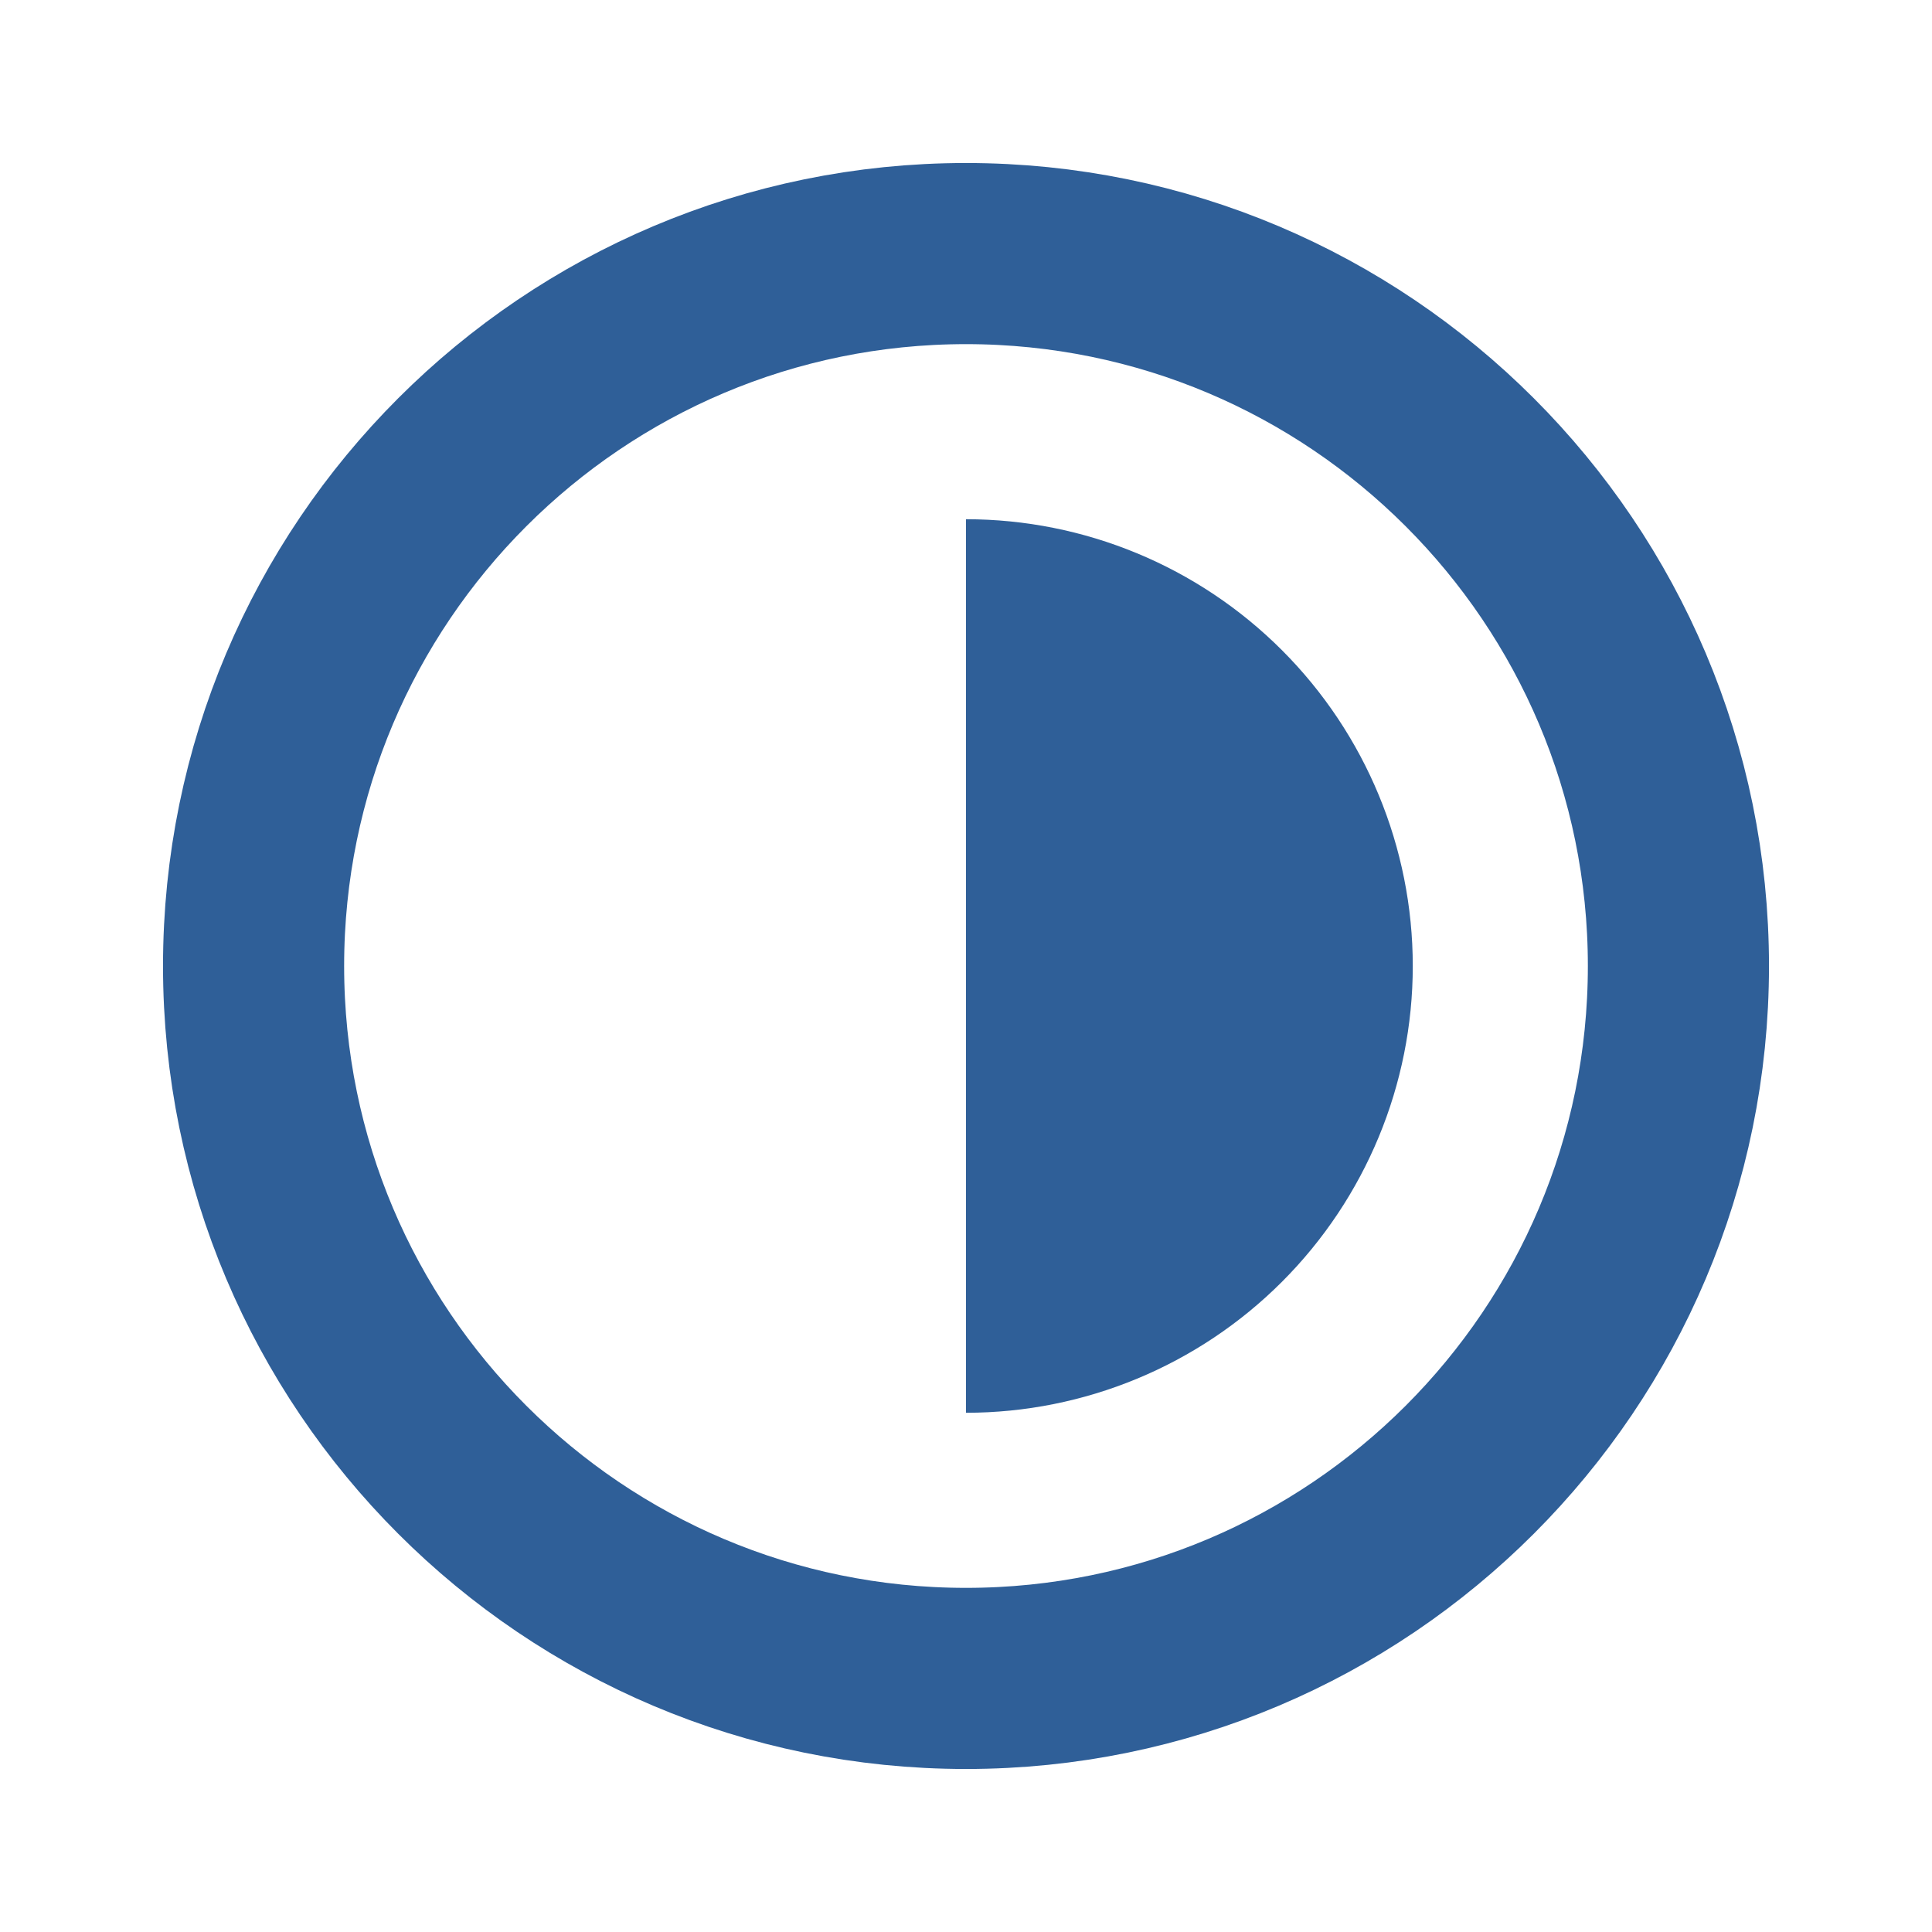
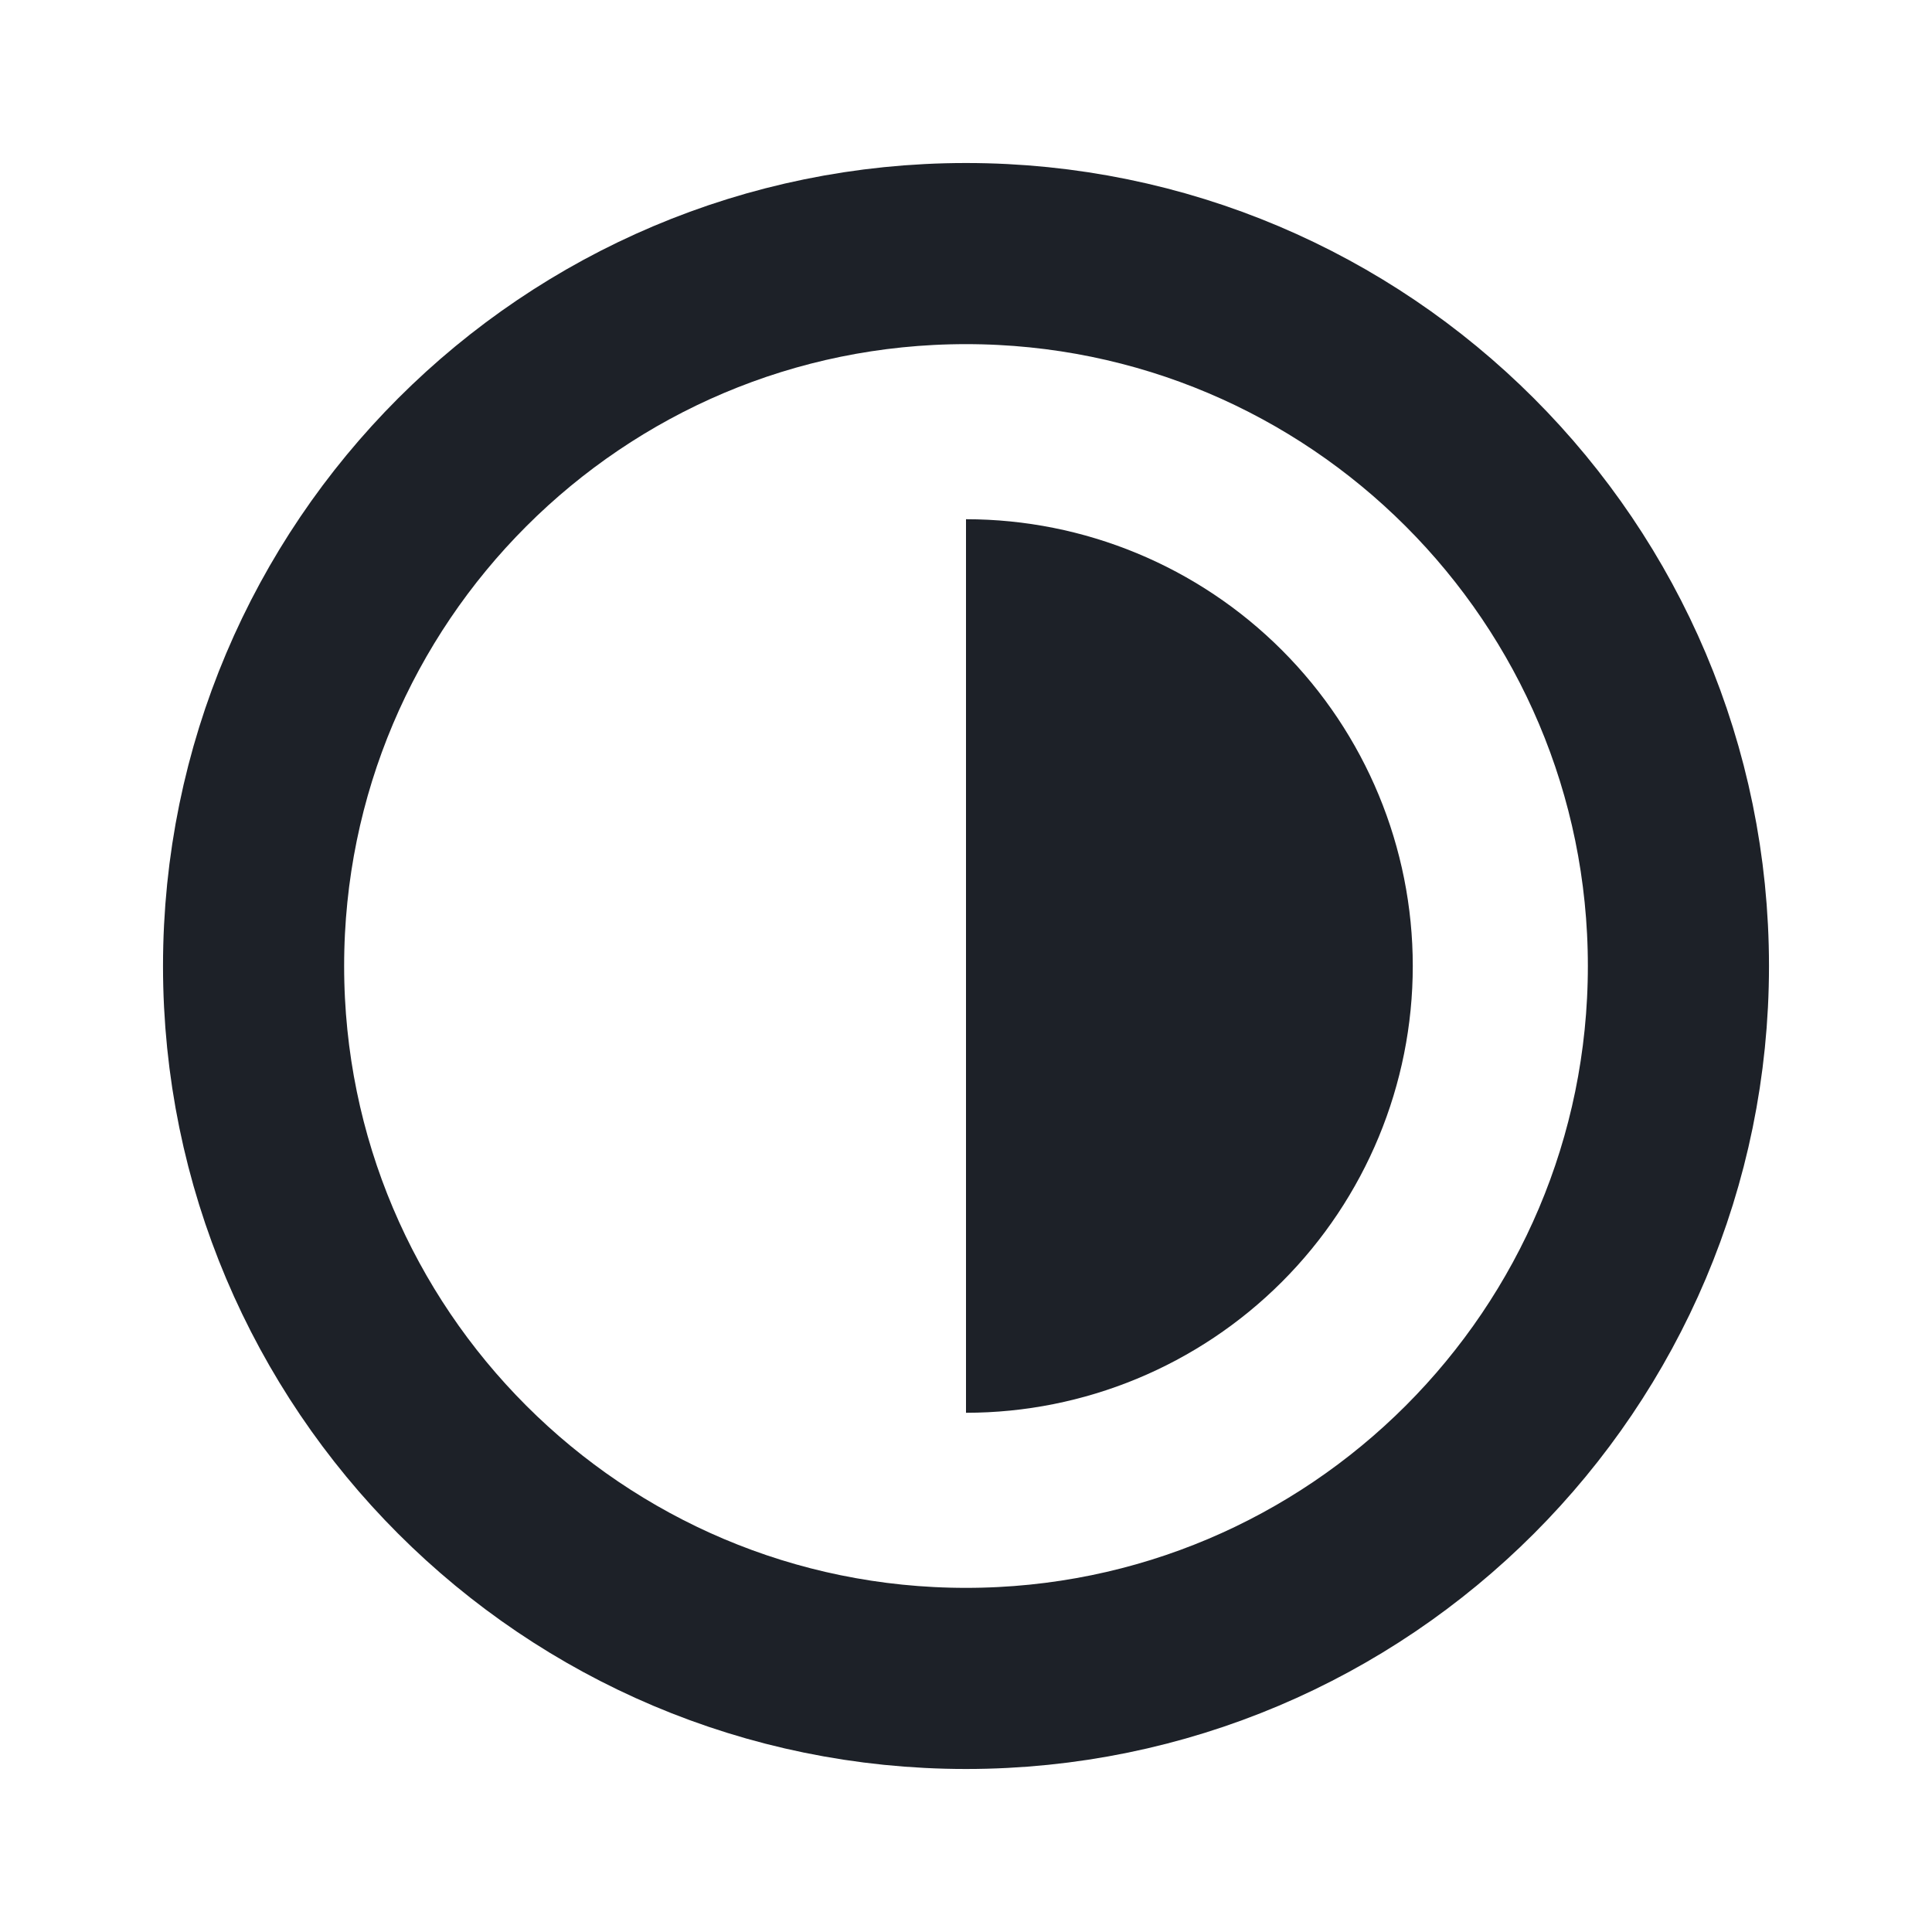
<svg xmlns="http://www.w3.org/2000/svg" width="16" height="16" viewBox="0 0 16 16" fill="none">
-   <path d="M8 13.9C11.258 13.9 13.9 11.258 13.9 8C13.9 4.742 11.258 2.1 8 2.1C4.742 2.1 2.1 4.742 2.1 8C2.1 11.258 4.742 13.9 8 13.9Z" stroke="#2F5F98" stroke-width="1.5" />
-   <path d="M8 4.3C8.981 4.3 9.922 4.69 10.616 5.384C11.31 6.078 11.7 7.019 11.7 8C11.7 8.981 11.31 9.922 10.616 10.616C9.922 11.31 8.981 11.7 8 11.7V4.3Z" fill="#2F5F98" />
+   <path d="M8 13.9C11.258 13.9 13.9 11.258 13.9 8C13.9 4.742 11.258 2.1 8 2.1C4.742 2.1 2.1 4.742 2.1 8C2.1 11.258 4.742 13.9 8 13.9Z" stroke="#1D2128" stroke-width="1.5" />
+   <path d="M8 4.3C8.981 4.3 9.922 4.69 10.616 5.384C11.31 6.078 11.7 7.019 11.7 8C11.7 8.981 11.31 9.922 10.616 10.616C9.922 11.31 8.981 11.7 8 11.7V4.3Z" fill="#1D2128" />
</svg>
